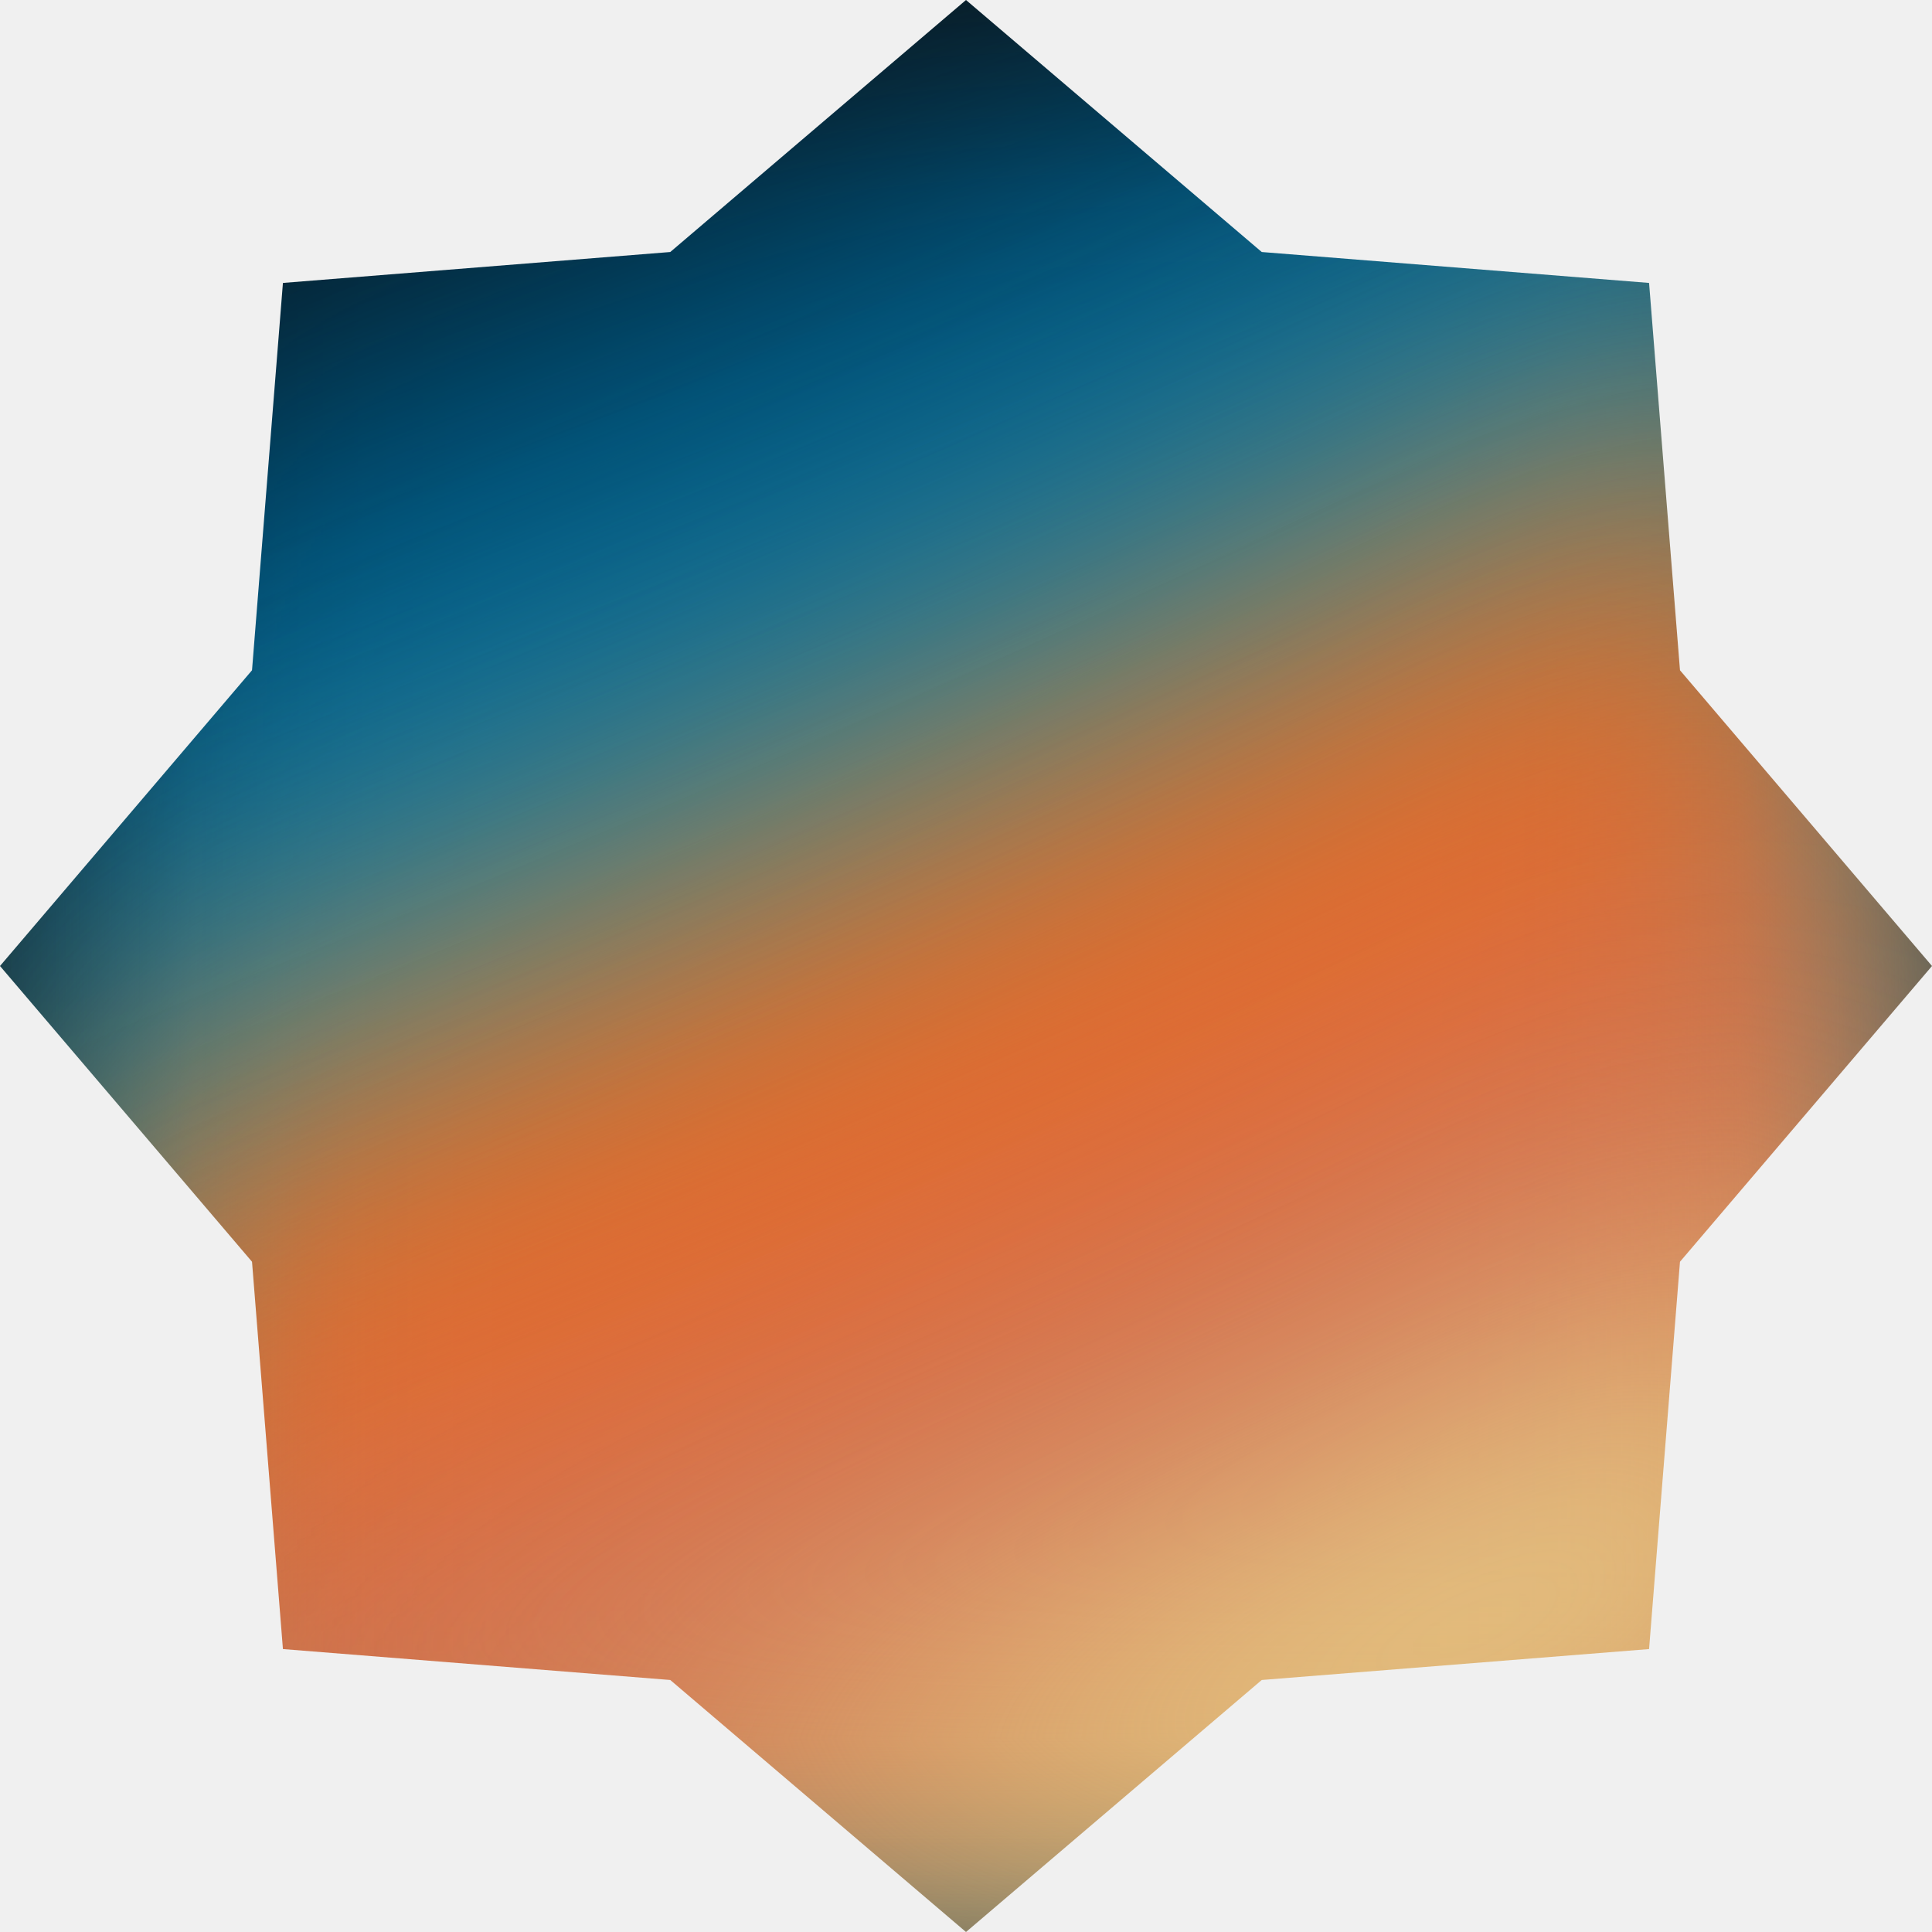
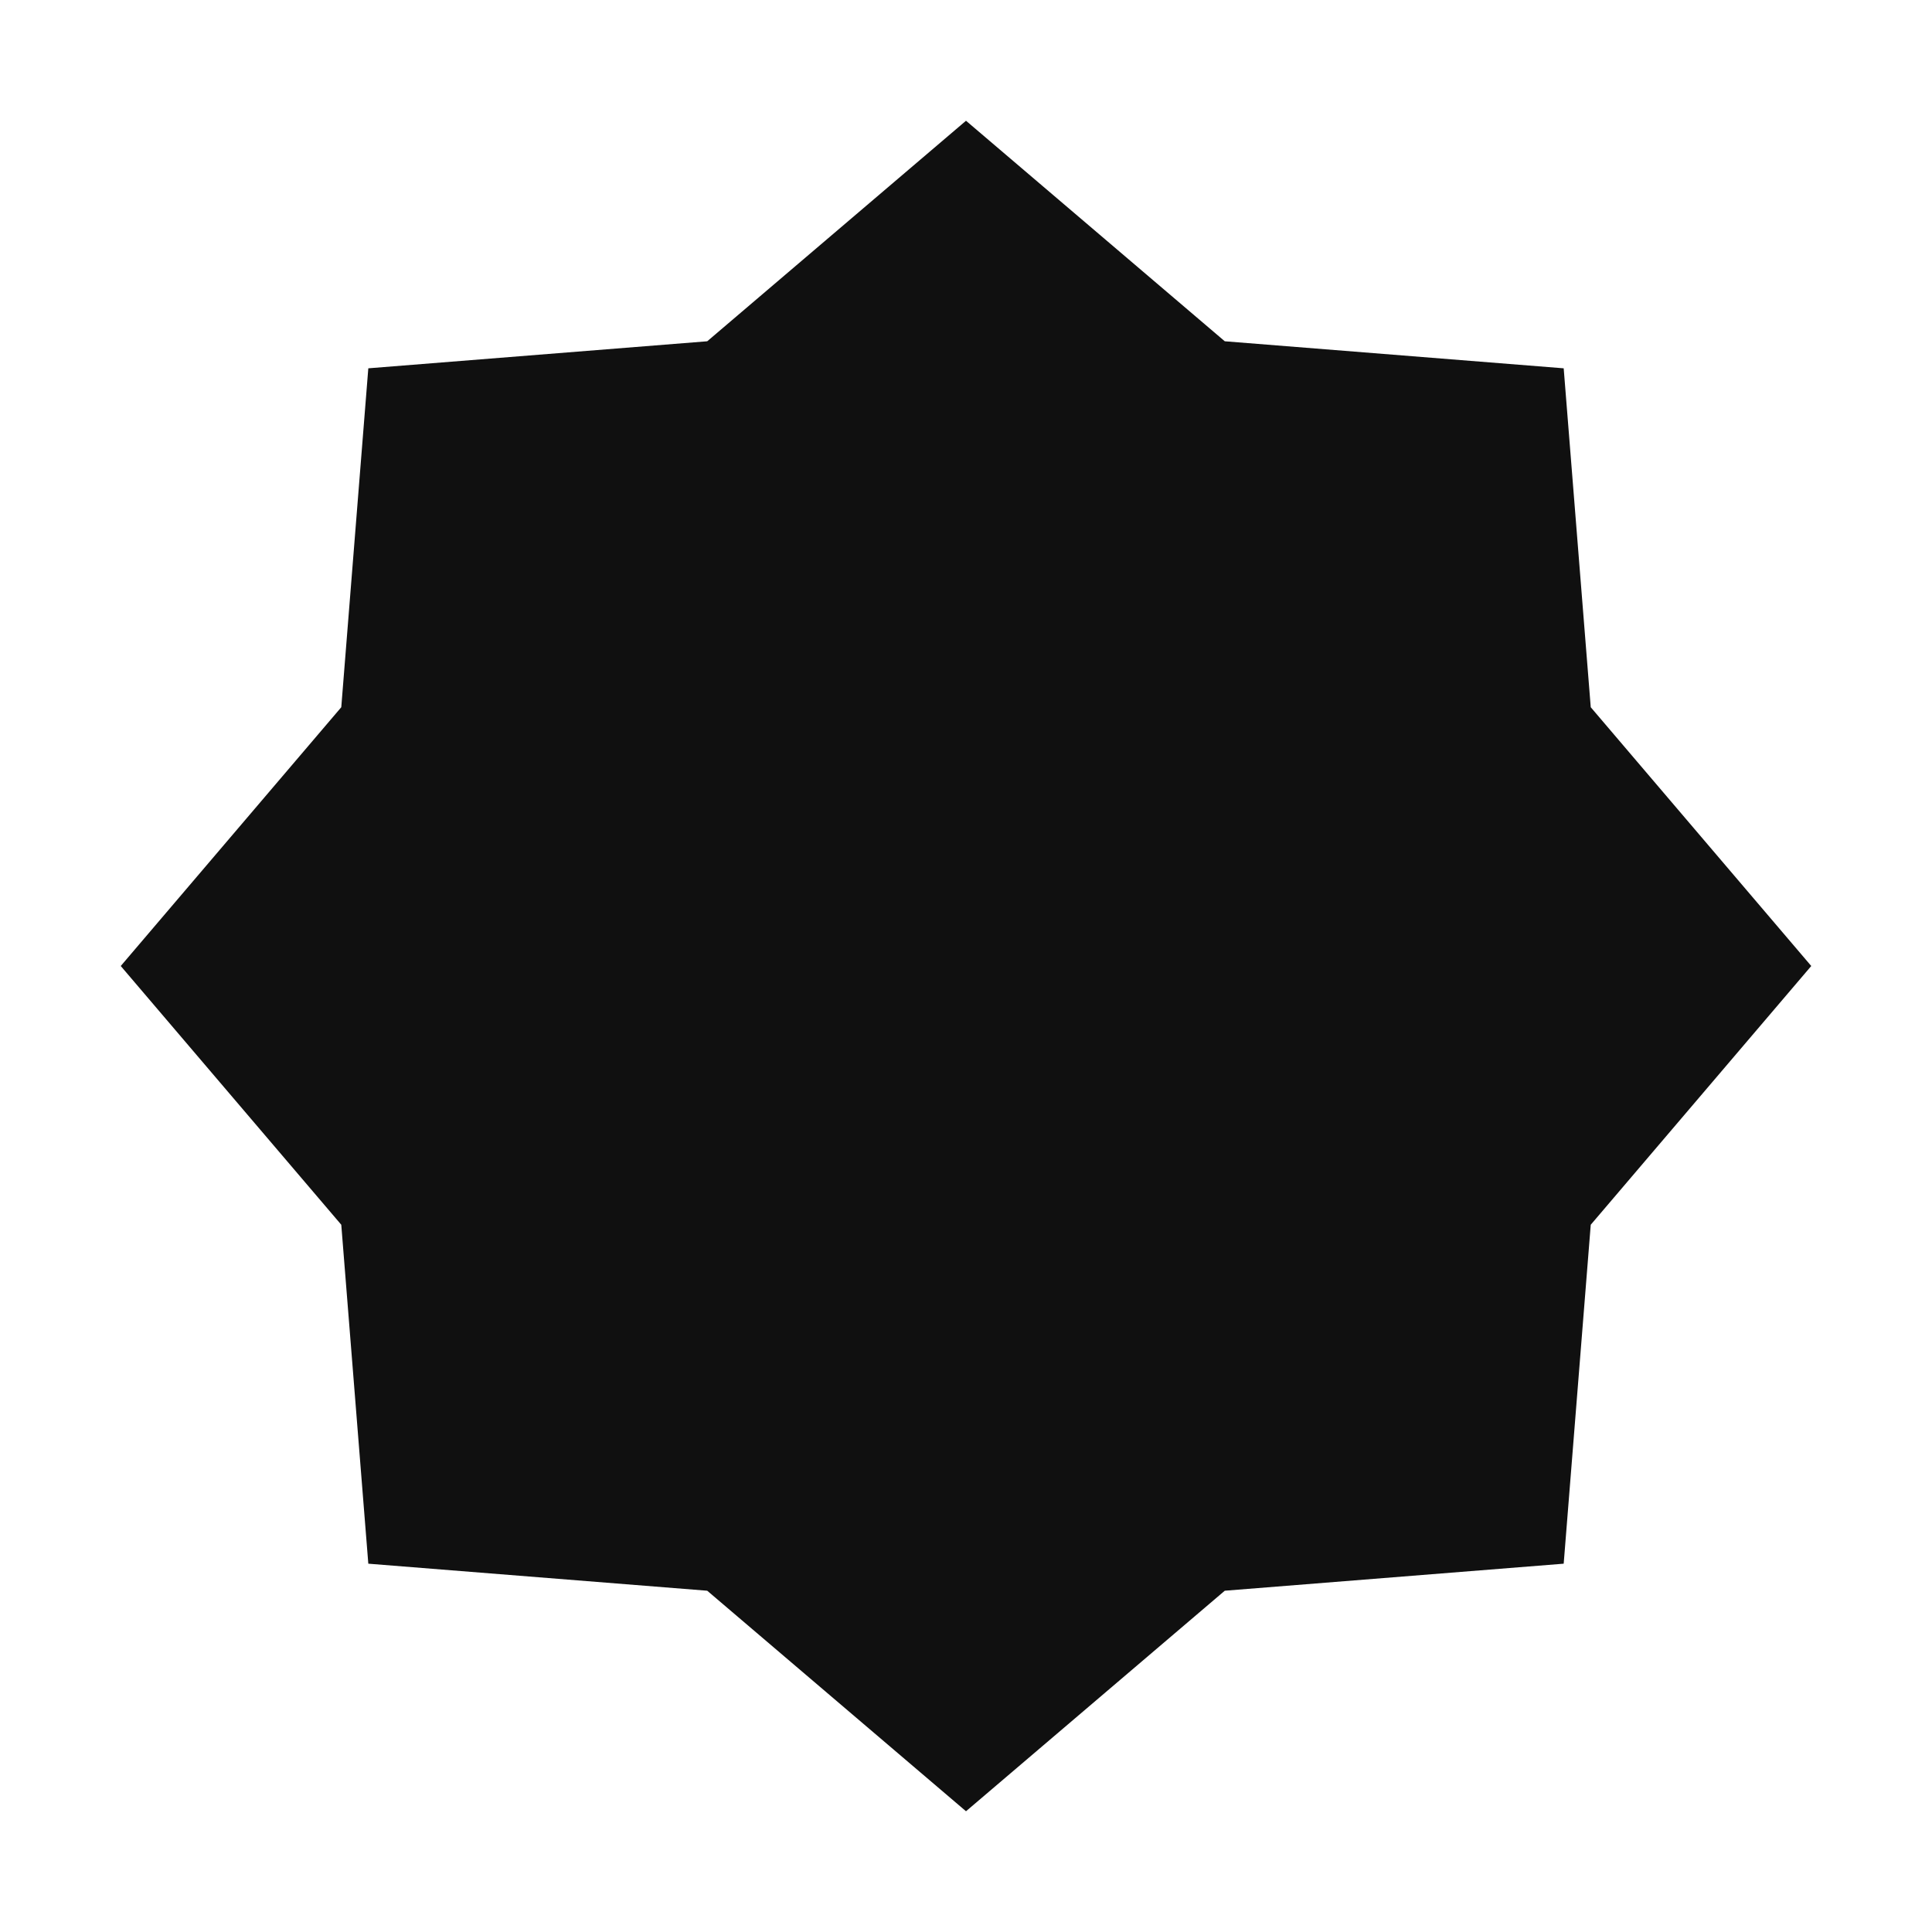
- <svg xmlns="http://www.w3.org/2000/svg" width="90" height="90" viewBox="0 0 90 90" fill="none">
-   <g clip-path="url(#clip0_2540_6134)">
-     <mask id="mask0_2540_6134" style="mask-type:alpha" maskUnits="userSpaceOnUse" x="0" y="0" width="90" height="90">
-       <path d="M45 0L58.777 11.74L76.82 13.18L78.26 31.223L90 45L78.26 58.777L76.82 76.82L58.777 78.26L45 90L31.223 78.26L13.18 76.82L11.74 58.777L0 45L11.74 31.223L13.18 13.18L31.223 11.74L45 0Z" fill="#D9D9D9" />
-     </mask>
-     <g mask="url(#mask0_2540_6134)">
-       <rect x="-3.702" y="-12.333" width="98.63" height="115.89" fill="#0D0D0E" />
-       <g filter="url(#filter0_f_2540_6134)">
-         <path d="M580.658 -373.072C424.386 -190.183 -16.819 153.717 -531.464 66.201C-354.482 245.742 115.718 409.245 580.658 -373.072Z" fill="#002E48" />
-       </g>
-       <g filter="url(#filter1_f_2540_6134)">
-         <path d="M467.09 -284.22C340.354 -135.881 -17.471 143.044 -434.88 72.034C-291.33 217.672 90.034 350.315 467.09 -284.22Z" fill="#0072A3" />
-       </g>
-       <g filter="url(#filter2_f_2540_6134)">
-         <path d="M467.092 -284.219C340.356 -135.88 -1.867 195.505 -434.878 72.035C-291.328 217.673 98.27 321.228 467.092 -284.219Z" fill="#00C2CE" />
-       </g>
-       <g filter="url(#filter3_f_2540_6134)">
-         <path d="M521.05 -306.709C371.834 -152.831 -25.858 195.398 -487.989 108.058C-342.706 238.86 73.663 310.112 521.05 -306.709Z" fill="#EF6619" />
-       </g>
-       <g filter="url(#filter4_f_2540_6134)">
-         <path d="M467.092 -284.218C340.356 -135.879 8.778 231.104 -434.878 72.036C-294.903 182.921 91.751 301.918 467.092 -284.218Z" fill="#CF7154" />
-       </g>
-       <g filter="url(#filter5_f_2540_6134)">
-         <path d="M467.091 -284.219C340.355 -135.88 27.467 279.643 -434.879 72.035C-242.848 187.032 97.288 226.343 467.091 -284.219Z" fill="#F1F9A0" />
-       </g>
-     </g>
-   </g>
-   <defs>
-     <filter id="filter0_f_2540_6134" x="-552.554" y="-394.162" width="1154.3" height="630.309" filterUnits="userSpaceOnUse" color-interpolation-filters="sRGB">
-       <feFlood flood-opacity="0" result="BackgroundImageFix" />
-       <feBlend mode="normal" in="SourceGraphic" in2="BackgroundImageFix" result="shape" />
-       <feGaussianBlur stdDeviation="10.545" result="effect1_foregroundBlur_2540_6134" />
-     </filter>
-     <filter id="filter1_f_2540_6134" x="-455.97" y="-305.309" width="944.15" height="519.191" filterUnits="userSpaceOnUse" color-interpolation-filters="sRGB">
-       <feFlood flood-opacity="0" result="BackgroundImageFix" />
-       <feBlend mode="normal" in="SourceGraphic" in2="BackgroundImageFix" result="shape" />
-       <feGaussianBlur stdDeviation="10.545" result="effect1_foregroundBlur_2540_6134" />
-     </filter>
-     <filter id="filter2_f_2540_6134" x="-455.968" y="-305.309" width="944.15" height="510.383" filterUnits="userSpaceOnUse" color-interpolation-filters="sRGB">
-       <feFlood flood-opacity="0" result="BackgroundImageFix" />
-       <feBlend mode="normal" in="SourceGraphic" in2="BackgroundImageFix" result="shape" />
-       <feGaussianBlur stdDeviation="10.545" result="effect1_foregroundBlur_2540_6134" />
-     </filter>
-     <filter id="filter3_f_2540_6134" x="-532.512" y="-351.232" width="1098.09" height="592.711" filterUnits="userSpaceOnUse" color-interpolation-filters="sRGB">
-       <feFlood flood-opacity="0" result="BackgroundImageFix" />
-       <feBlend mode="normal" in="SourceGraphic" in2="BackgroundImageFix" result="shape" />
-       <feGaussianBlur stdDeviation="22.262" result="effect1_foregroundBlur_2540_6134" />
-     </filter>
-     <filter id="filter4_f_2540_6134" x="-455.968" y="-305.308" width="944.15" height="489.77" filterUnits="userSpaceOnUse" color-interpolation-filters="sRGB">
-       <feFlood flood-opacity="0" result="BackgroundImageFix" />
-       <feBlend mode="normal" in="SourceGraphic" in2="BackgroundImageFix" result="shape" />
-       <feGaussianBlur stdDeviation="10.545" result="effect1_foregroundBlur_2540_6134" />
-     </filter>
-     <filter id="filter5_f_2540_6134" x="-455.969" y="-305.308" width="944.15" height="471.083" filterUnits="userSpaceOnUse" color-interpolation-filters="sRGB">
-       <feFlood flood-opacity="0" result="BackgroundImageFix" />
-       <feBlend mode="normal" in="SourceGraphic" in2="BackgroundImageFix" result="shape" />
-       <feGaussianBlur stdDeviation="10.545" result="effect1_foregroundBlur_2540_6134" />
-     </filter>
-     <clipPath id="clip0_2540_6134">
-       <rect width="90" height="90" fill="white" />
-     </clipPath>
-   </defs>
+ <svg xmlns="http://www.w3.org/2000/svg" width="256" height="256" viewBox="0 0 256 256" fill="none">
+   <rect width="256" height="256" fill="white" />
+   <path d="M162.289 45.221L207.197 48.803L210.782 93.711L240 128L210.782 162.286L207.197 207.197L162.289 210.779L128 240L93.711 210.779L48.803 207.197L45.221 162.286L16 128L45.221 93.711L48.803 48.803L93.711 45.221L128 16L162.289 45.221Z" fill="#101010" />
</svg>
